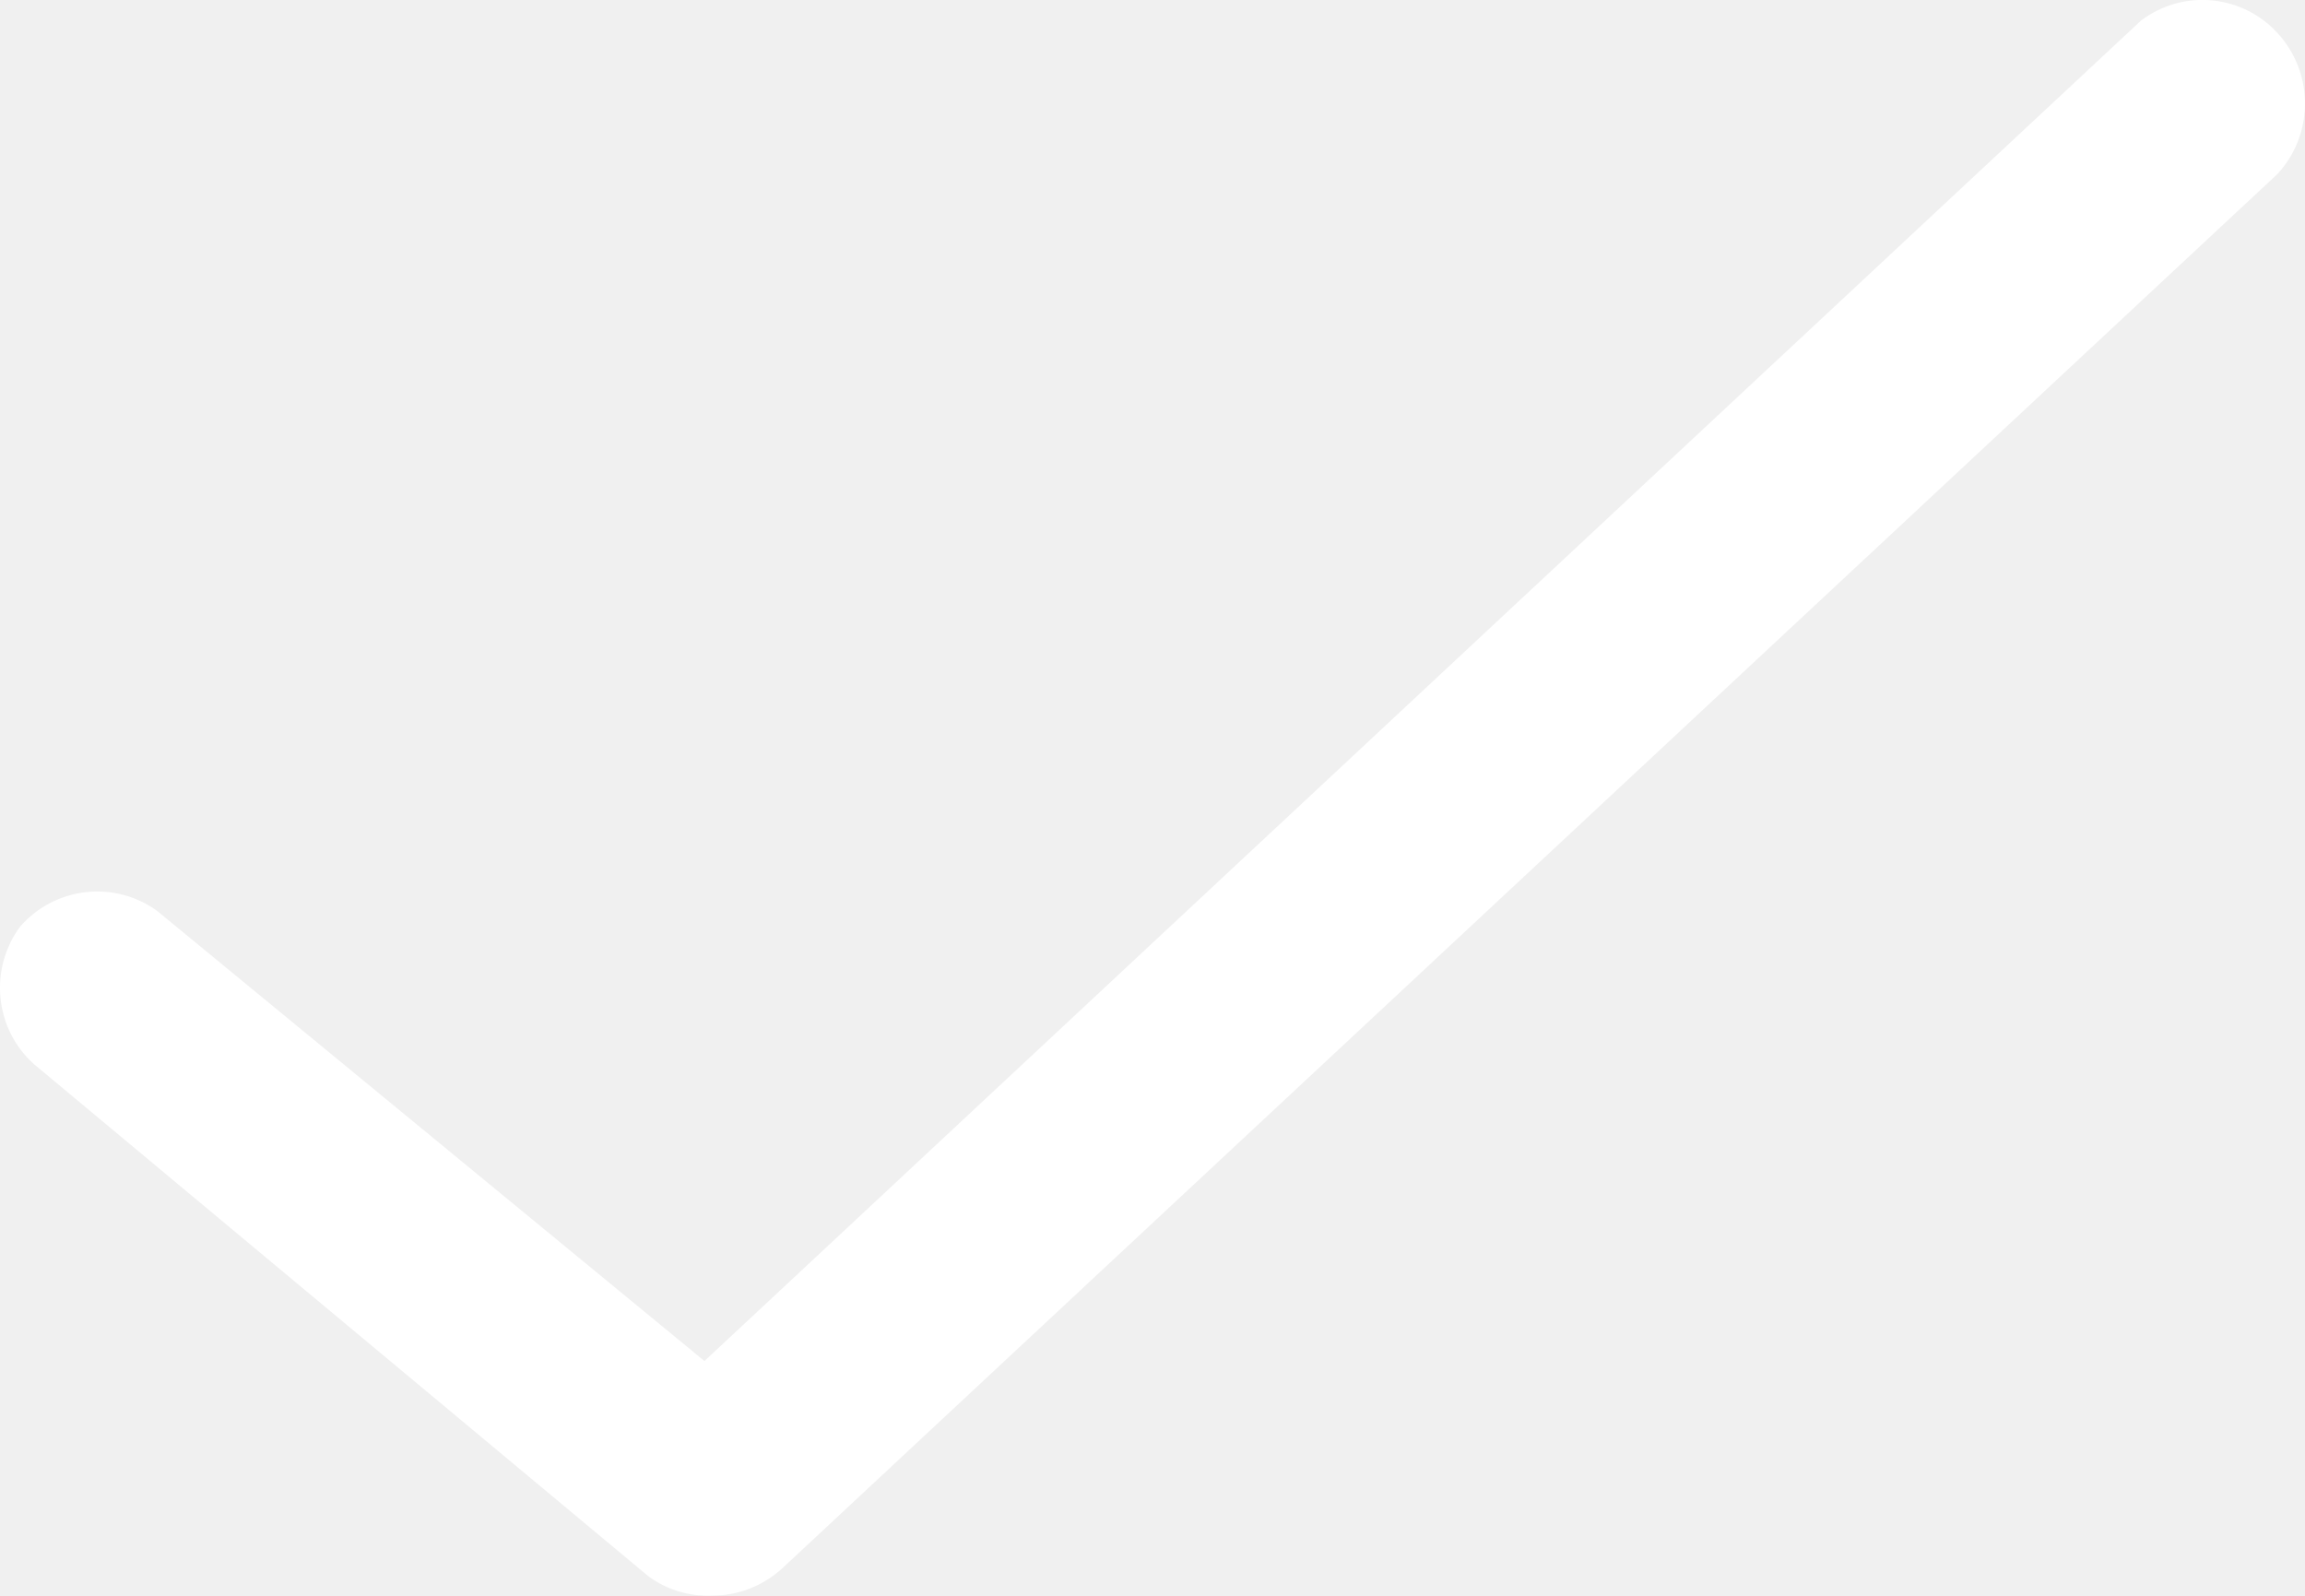
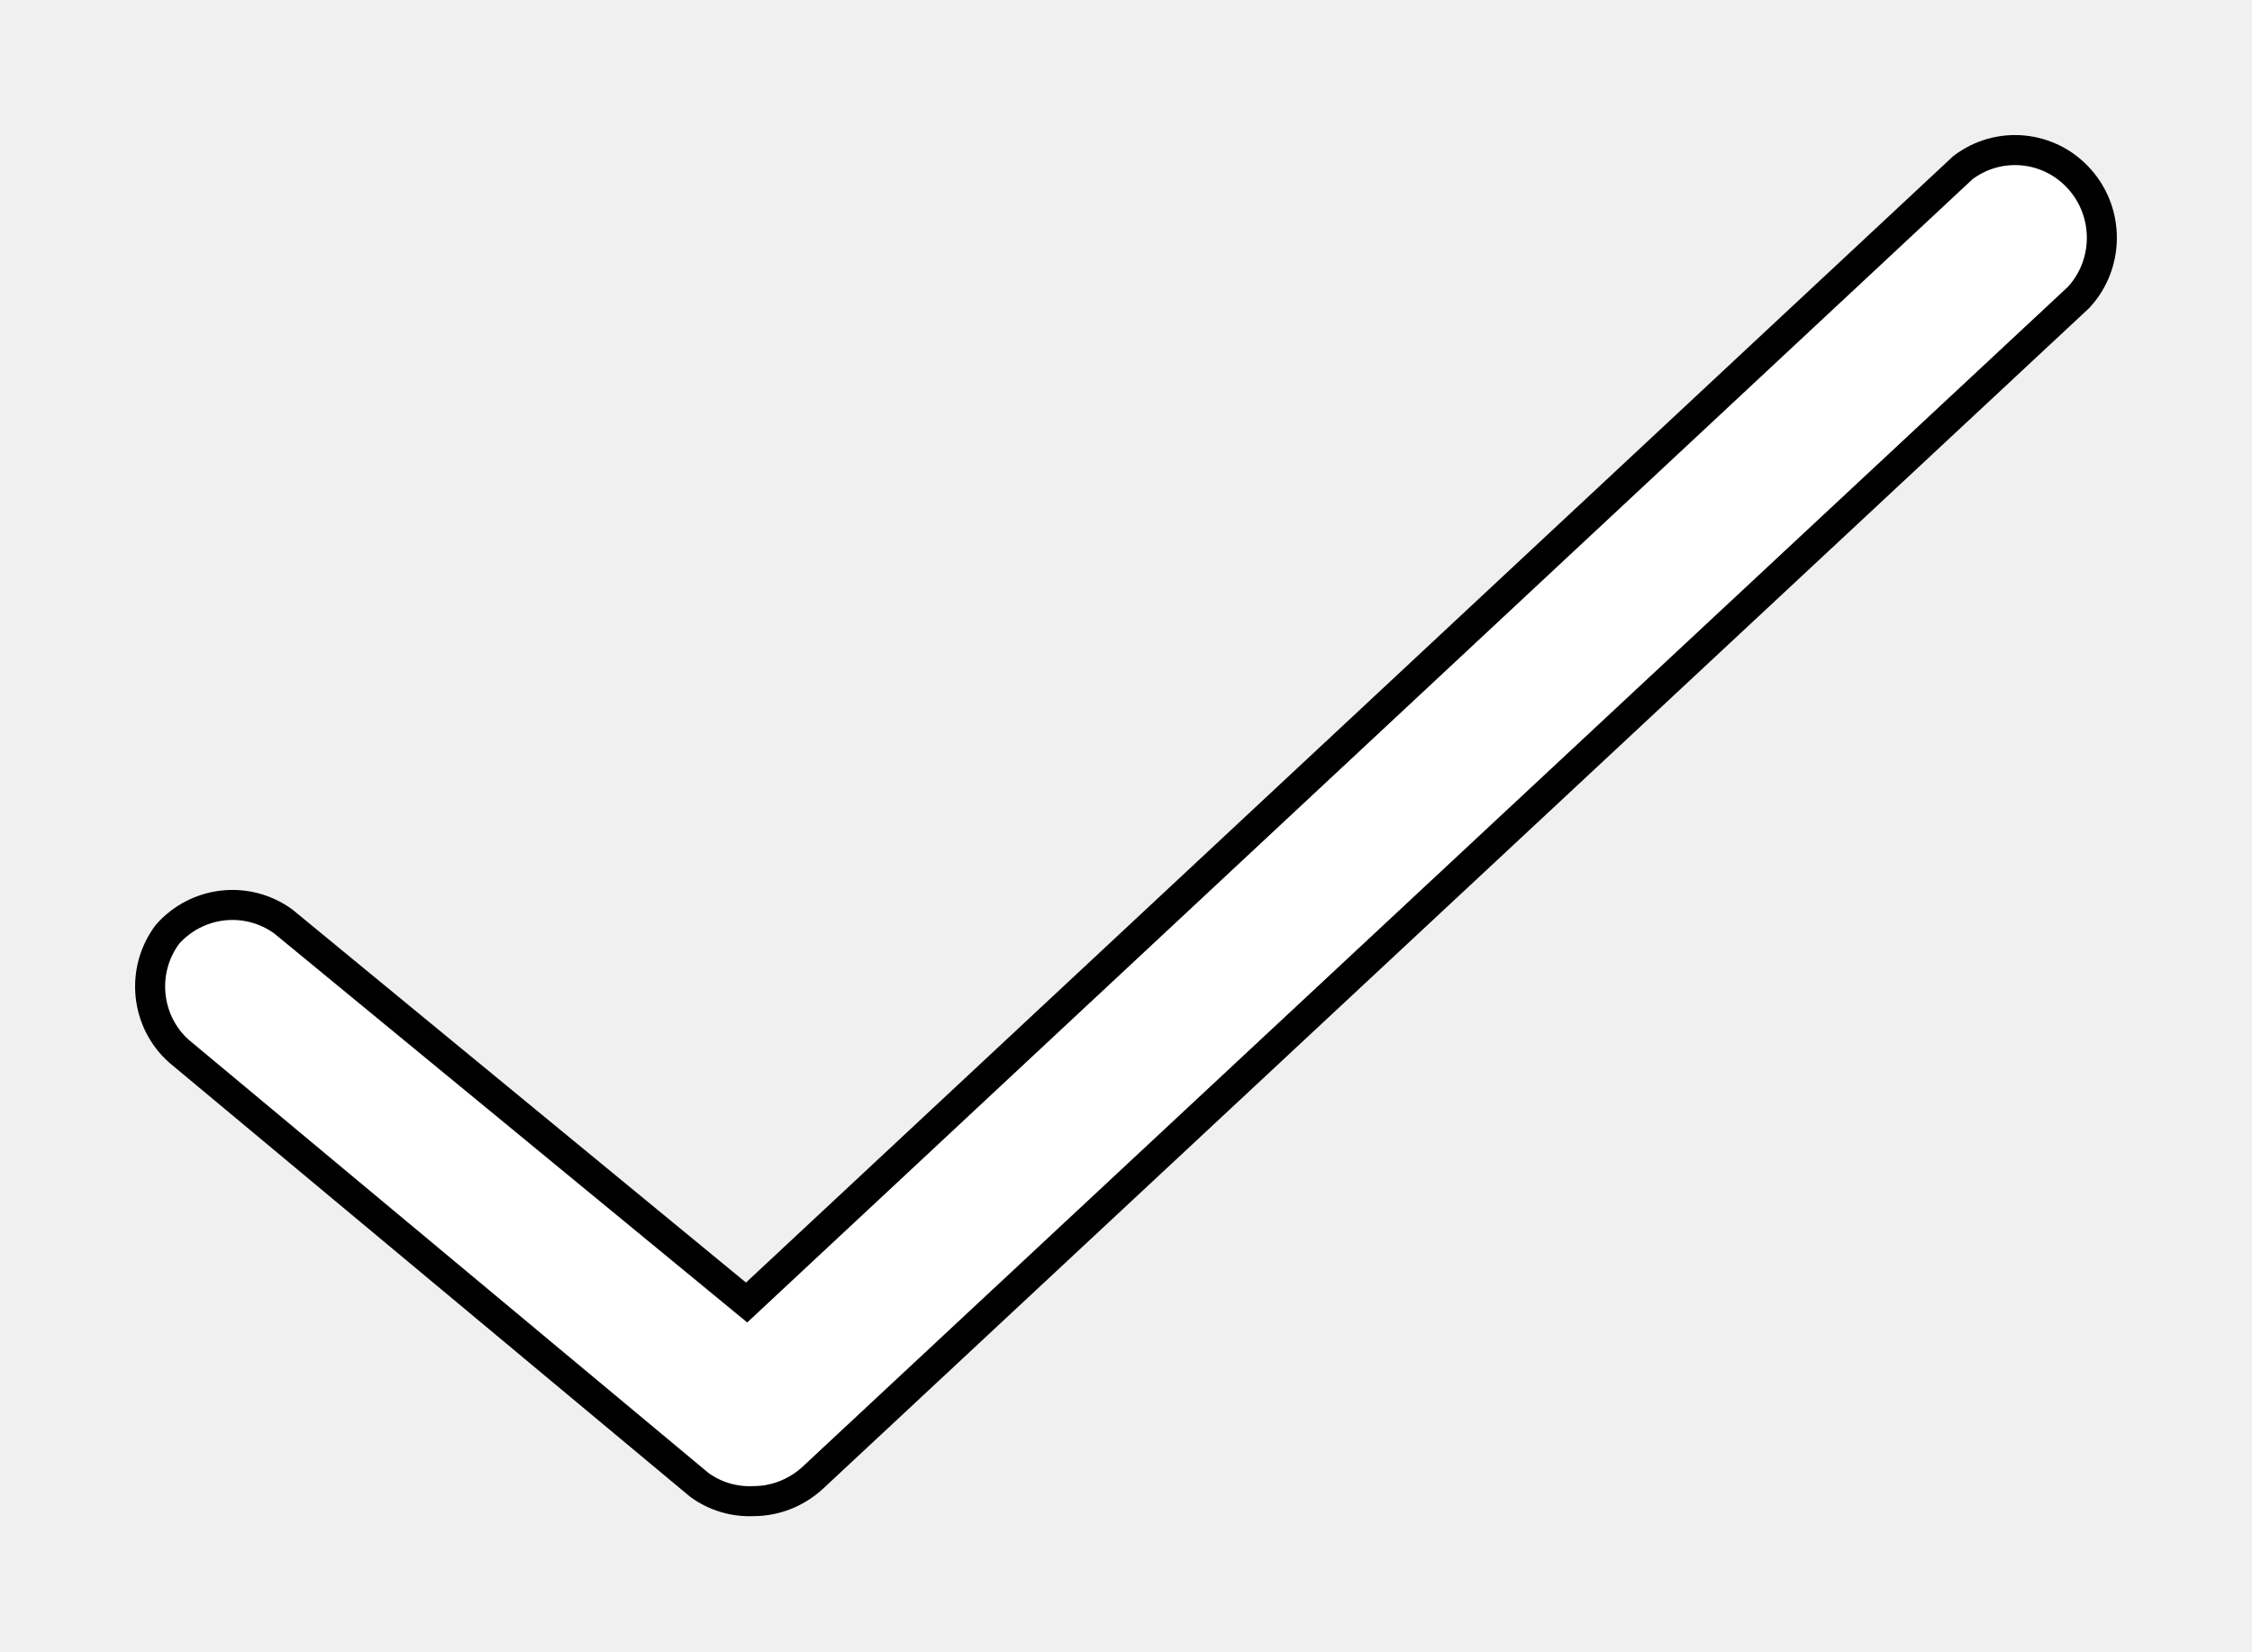
- <svg xmlns="http://www.w3.org/2000/svg" width="13" height="9" viewBox="0 0 13 9" fill="none">
-   <path d="M4.019 8.999C3.89 9.005 3.762 8.967 3.657 8.89L0.192 6.002C-0.031 5.803 -0.064 5.464 0.115 5.224C0.313 5 0.646 4.963 0.887 5.138L3.973 7.676L12.074 0.117C12.313 -0.065 12.651 -0.032 12.851 0.193C13.052 0.418 13.049 0.76 12.845 0.981L4.413 8.844C4.305 8.943 4.165 8.999 4.019 8.999Z" fill="white" />
+ <svg xmlns="http://www.w3.org/2000/svg" width="15" height="11" viewBox="0 0 15 11" fill="none">
+   <path d="M5.019 9.999C4.89 10.005 4.762 9.967 4.657 9.89L1.192 7.002C0.969 6.803 0.936 6.464 1.115 6.224C1.313 6 1.646 5.963 1.887 6.138L4.973 8.676L13.074 1.117C13.313 0.935 13.651 0.968 13.851 1.193C14.052 1.418 14.049 1.76 13.845 1.981L5.413 9.844C5.305 9.943 5.165 9.999 5.019 9.999Z" fill="white" stroke="black" stroke-width="0.2" />
</svg>
